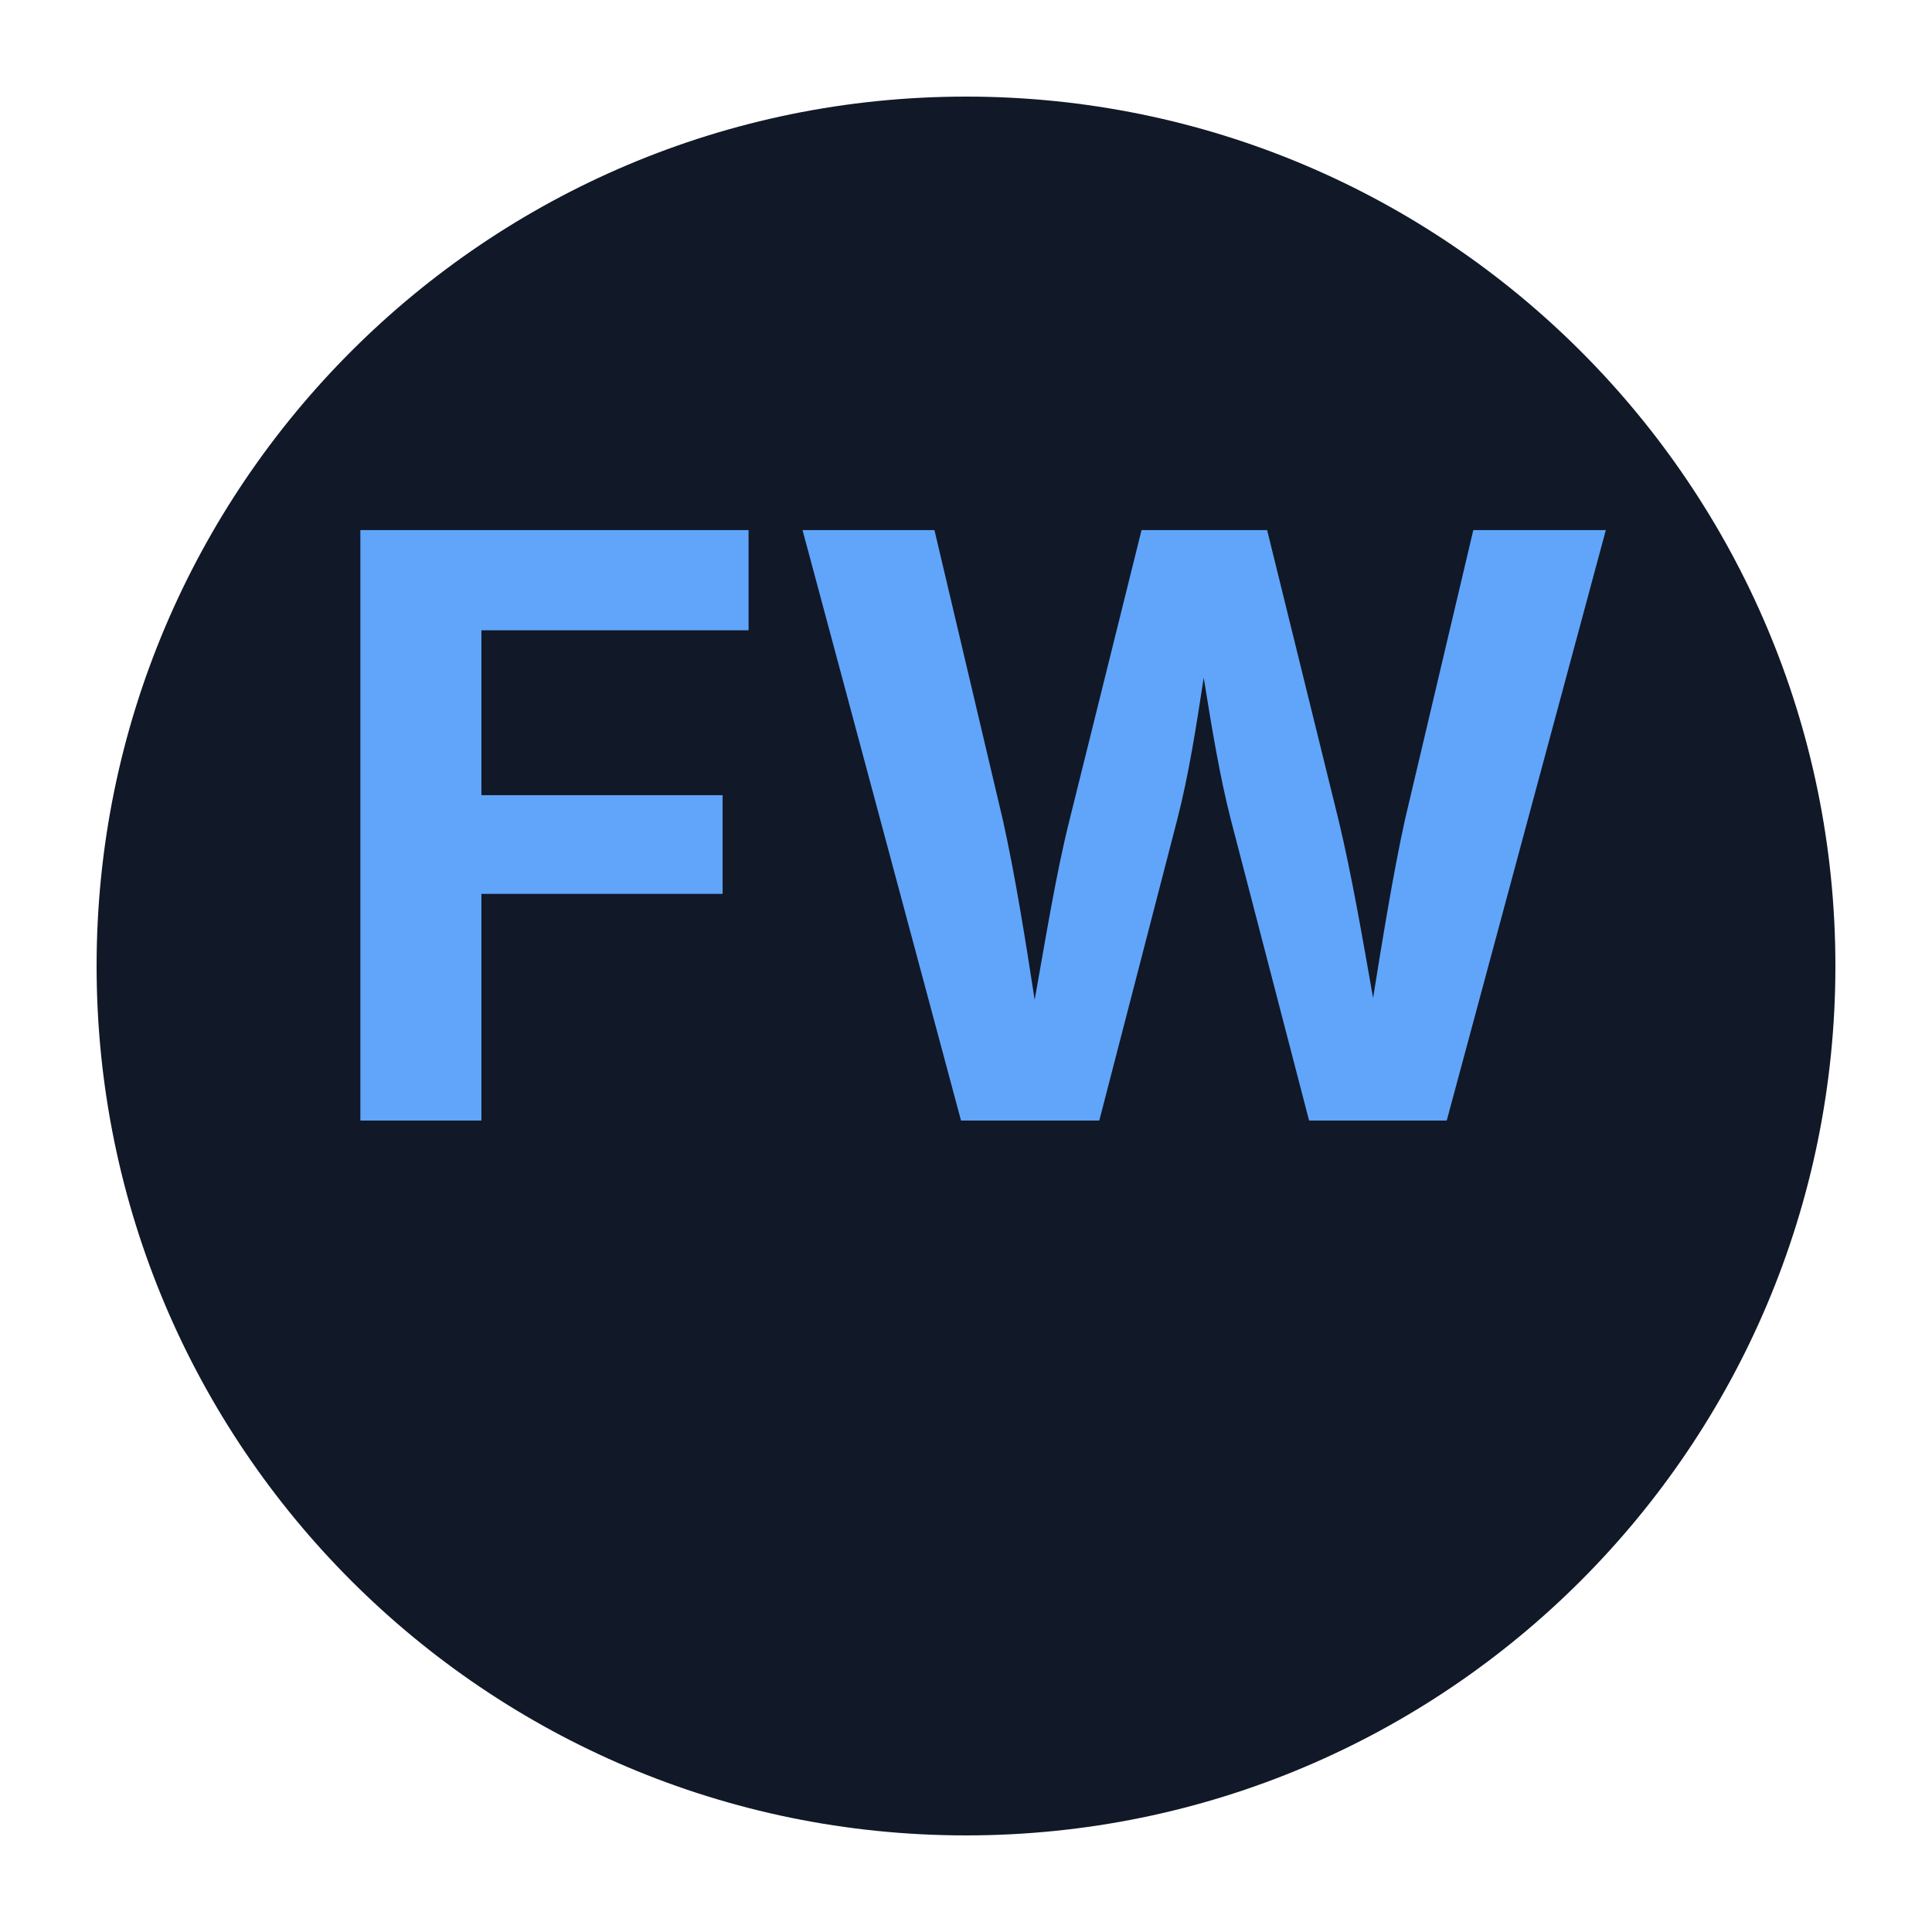
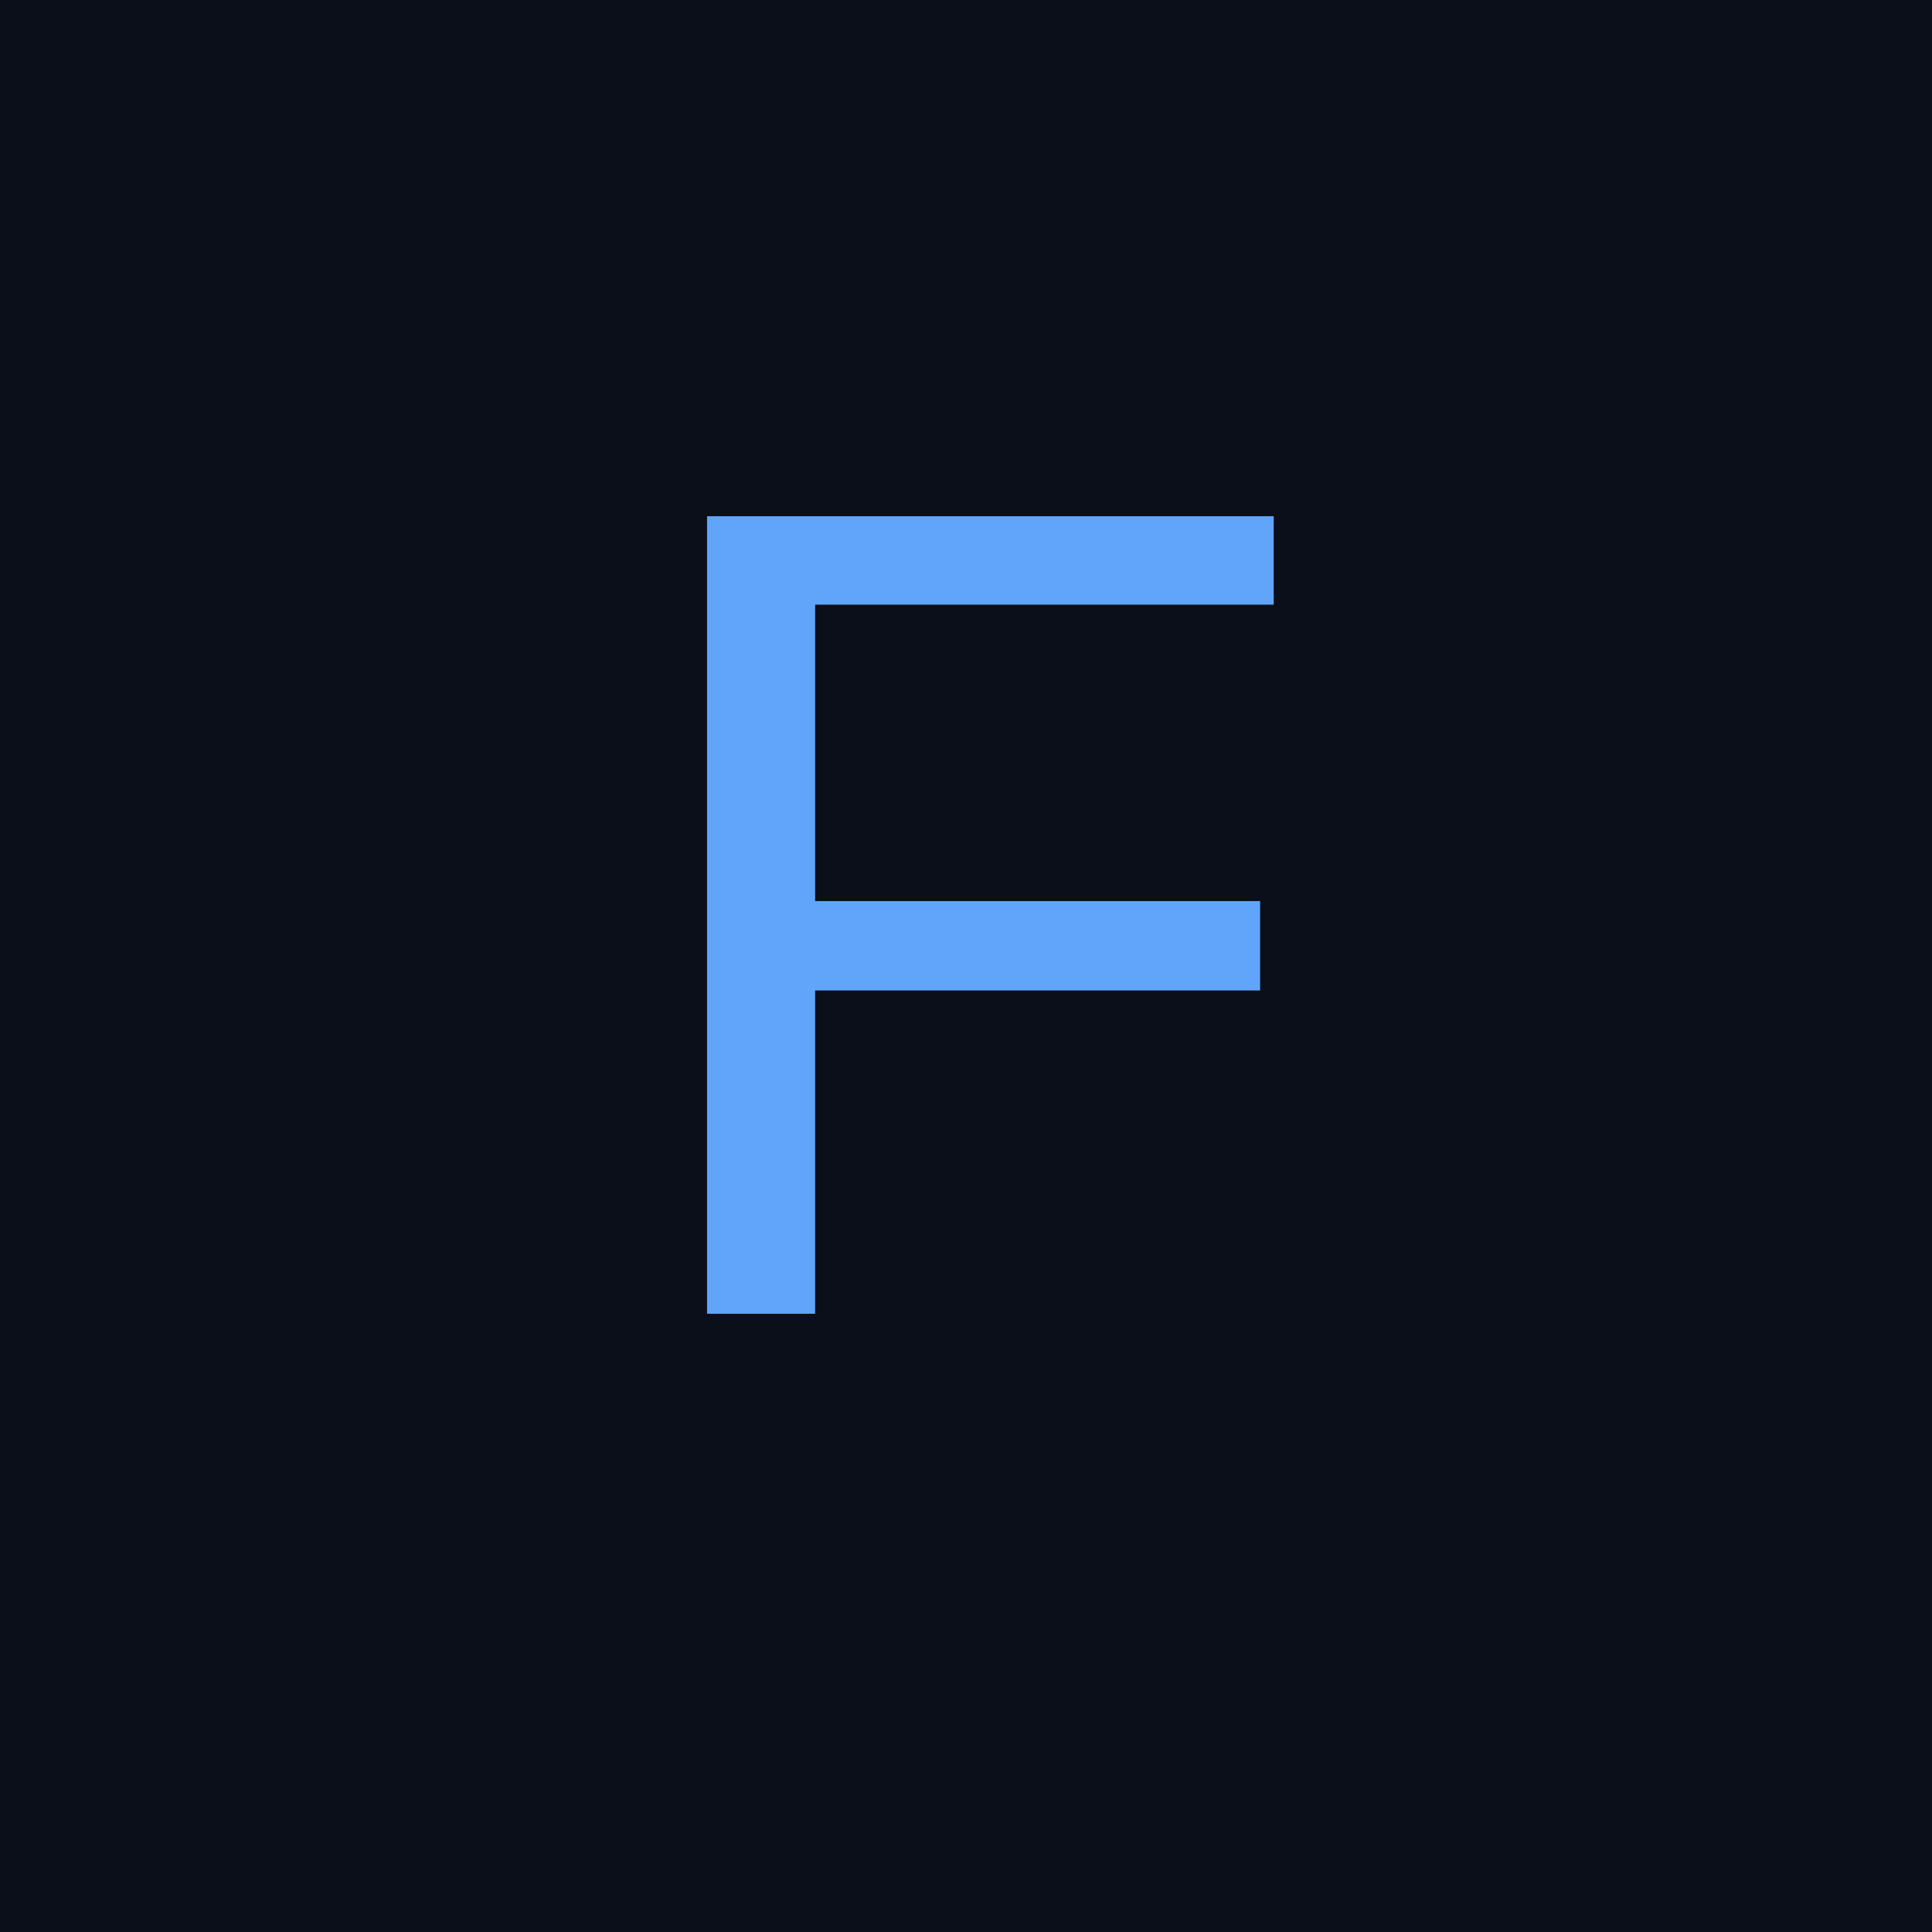
<svg xmlns="http://www.w3.org/2000/svg" viewBox="0 0 100 100">
-   <circle cx="50" cy="50" r="45" fill="#111827" />
-   <text x="50%" y="58%" text-anchor="middle" font-size="42" font-family="Inter, Arial" font-weight="700" fill="#60a5fa">
-     FW
+   <rect width="100" height="100" fill="#0b0f19" />
+   <text x="50" y="68" font-size="60" text-anchor="middle" fill="#60a5fa" font-family="Arial">
+     F
  </text>
</svg>
